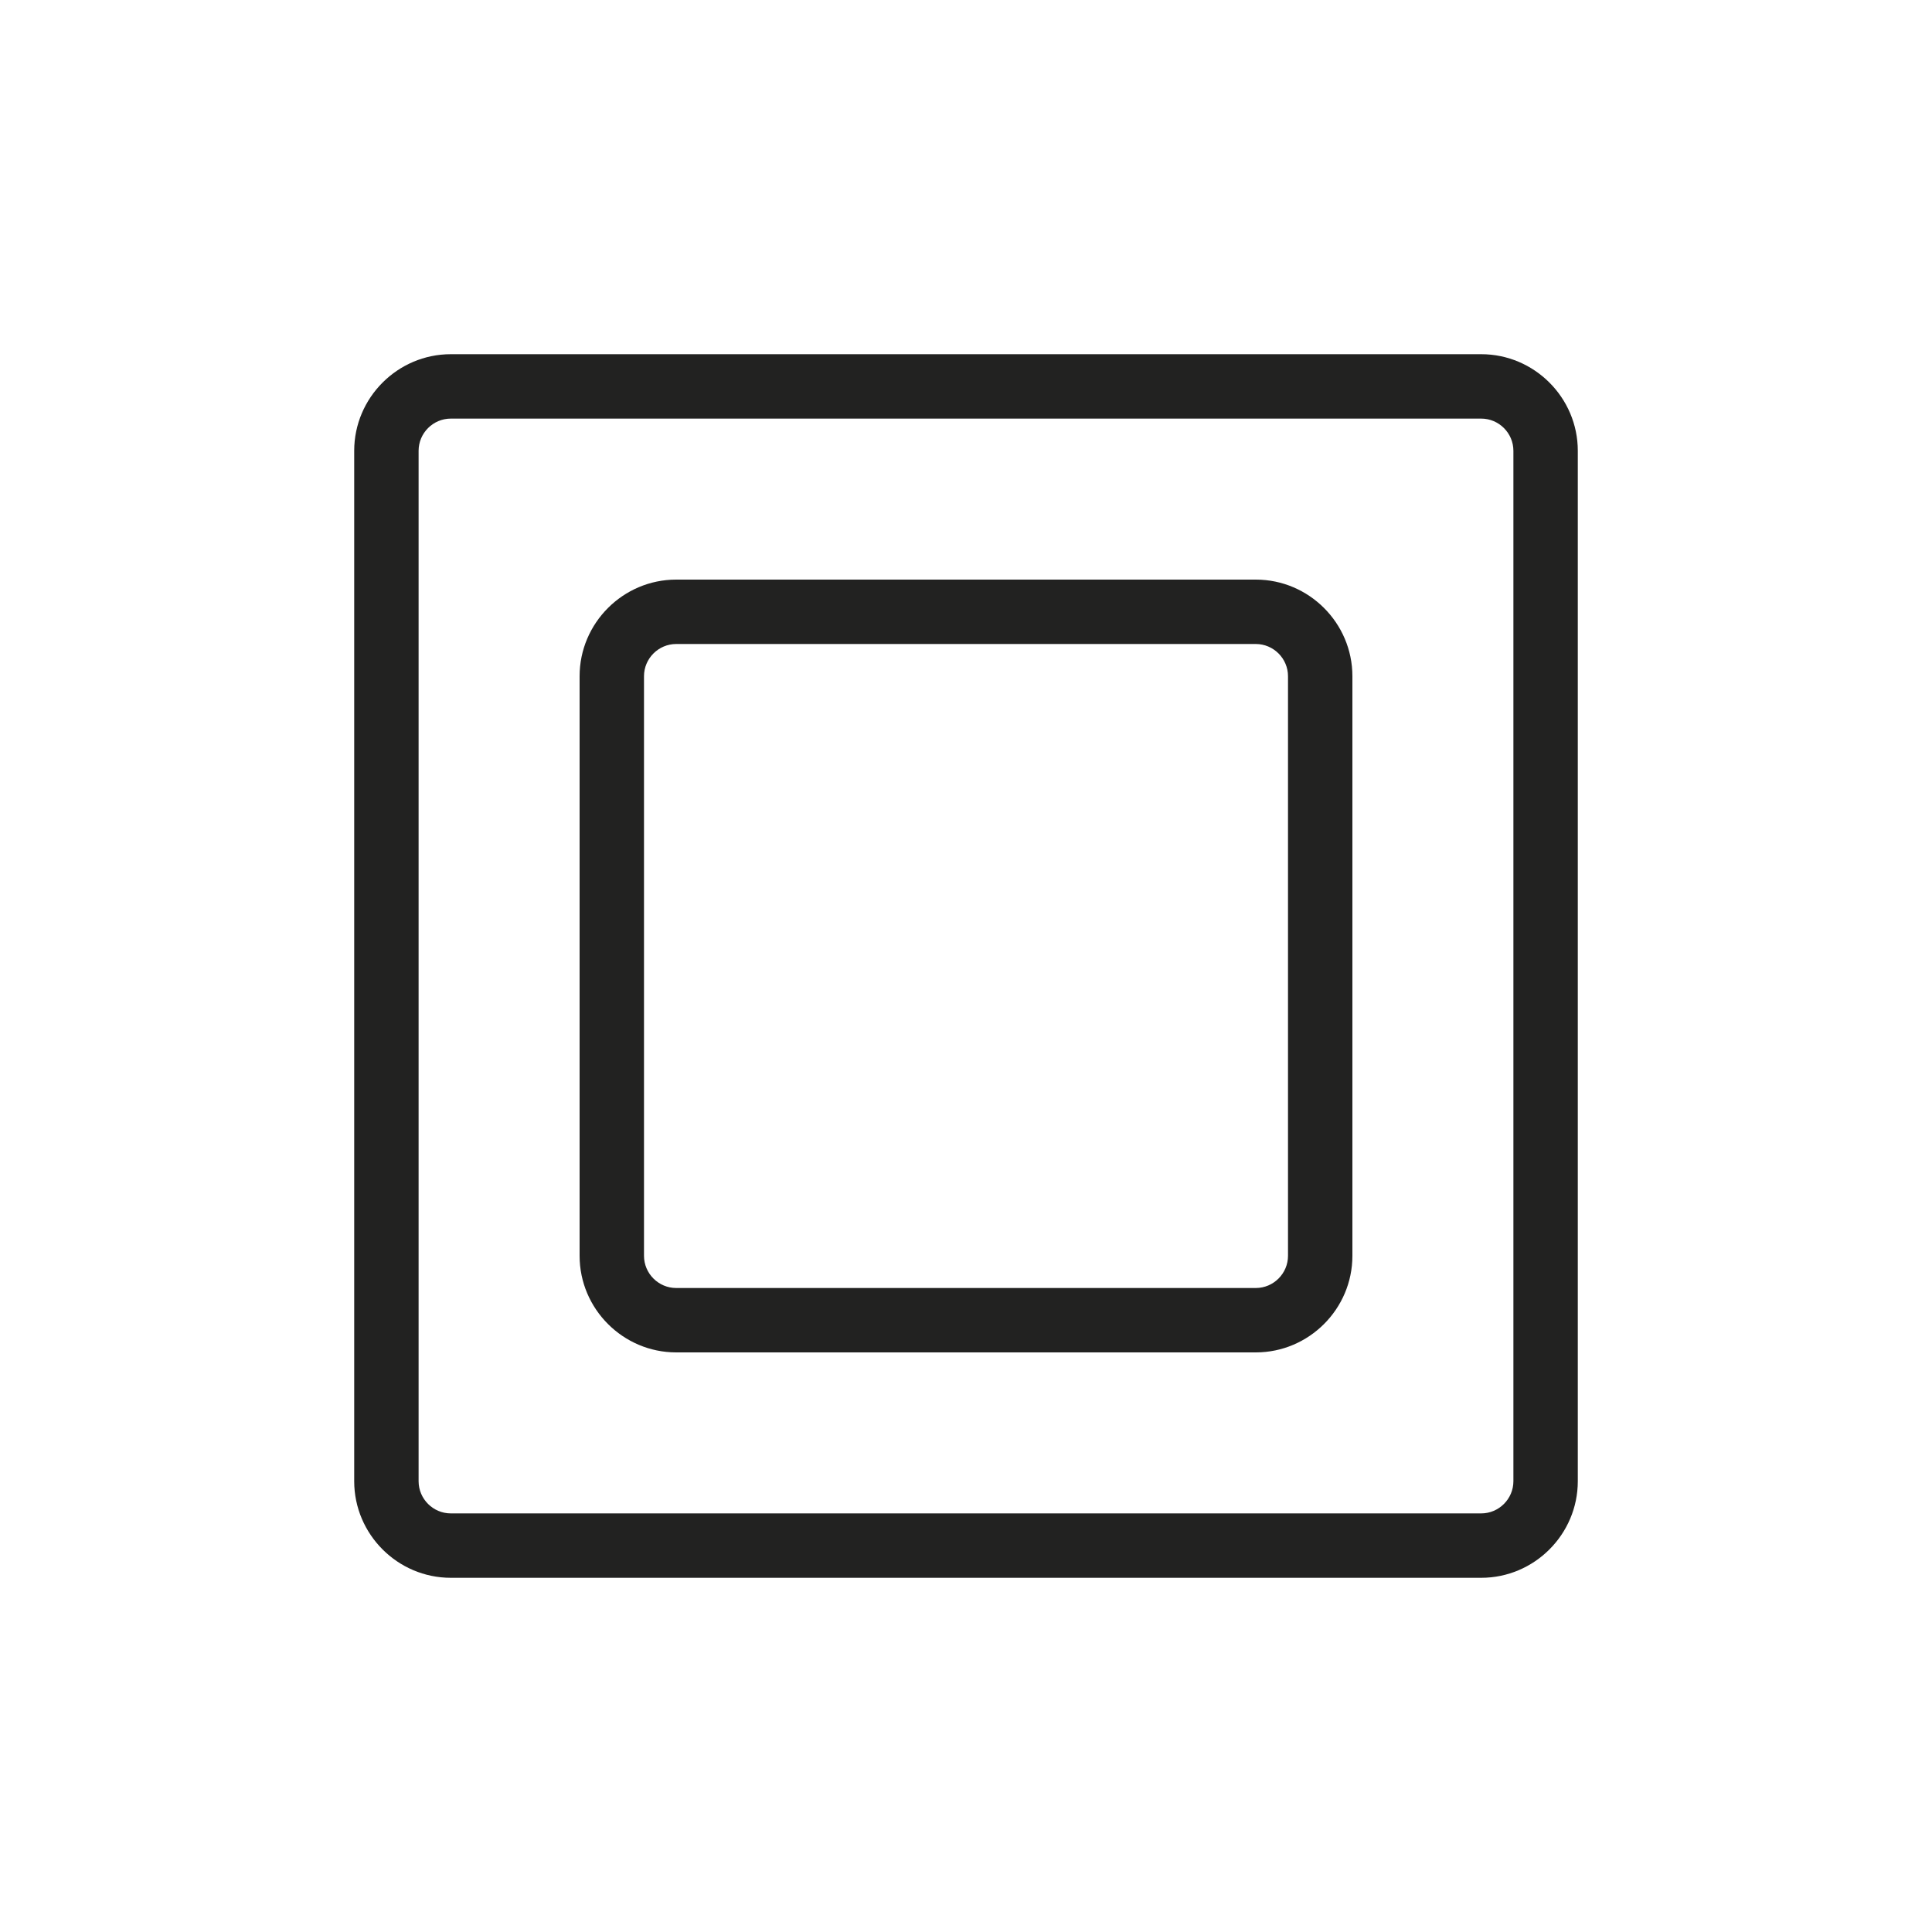
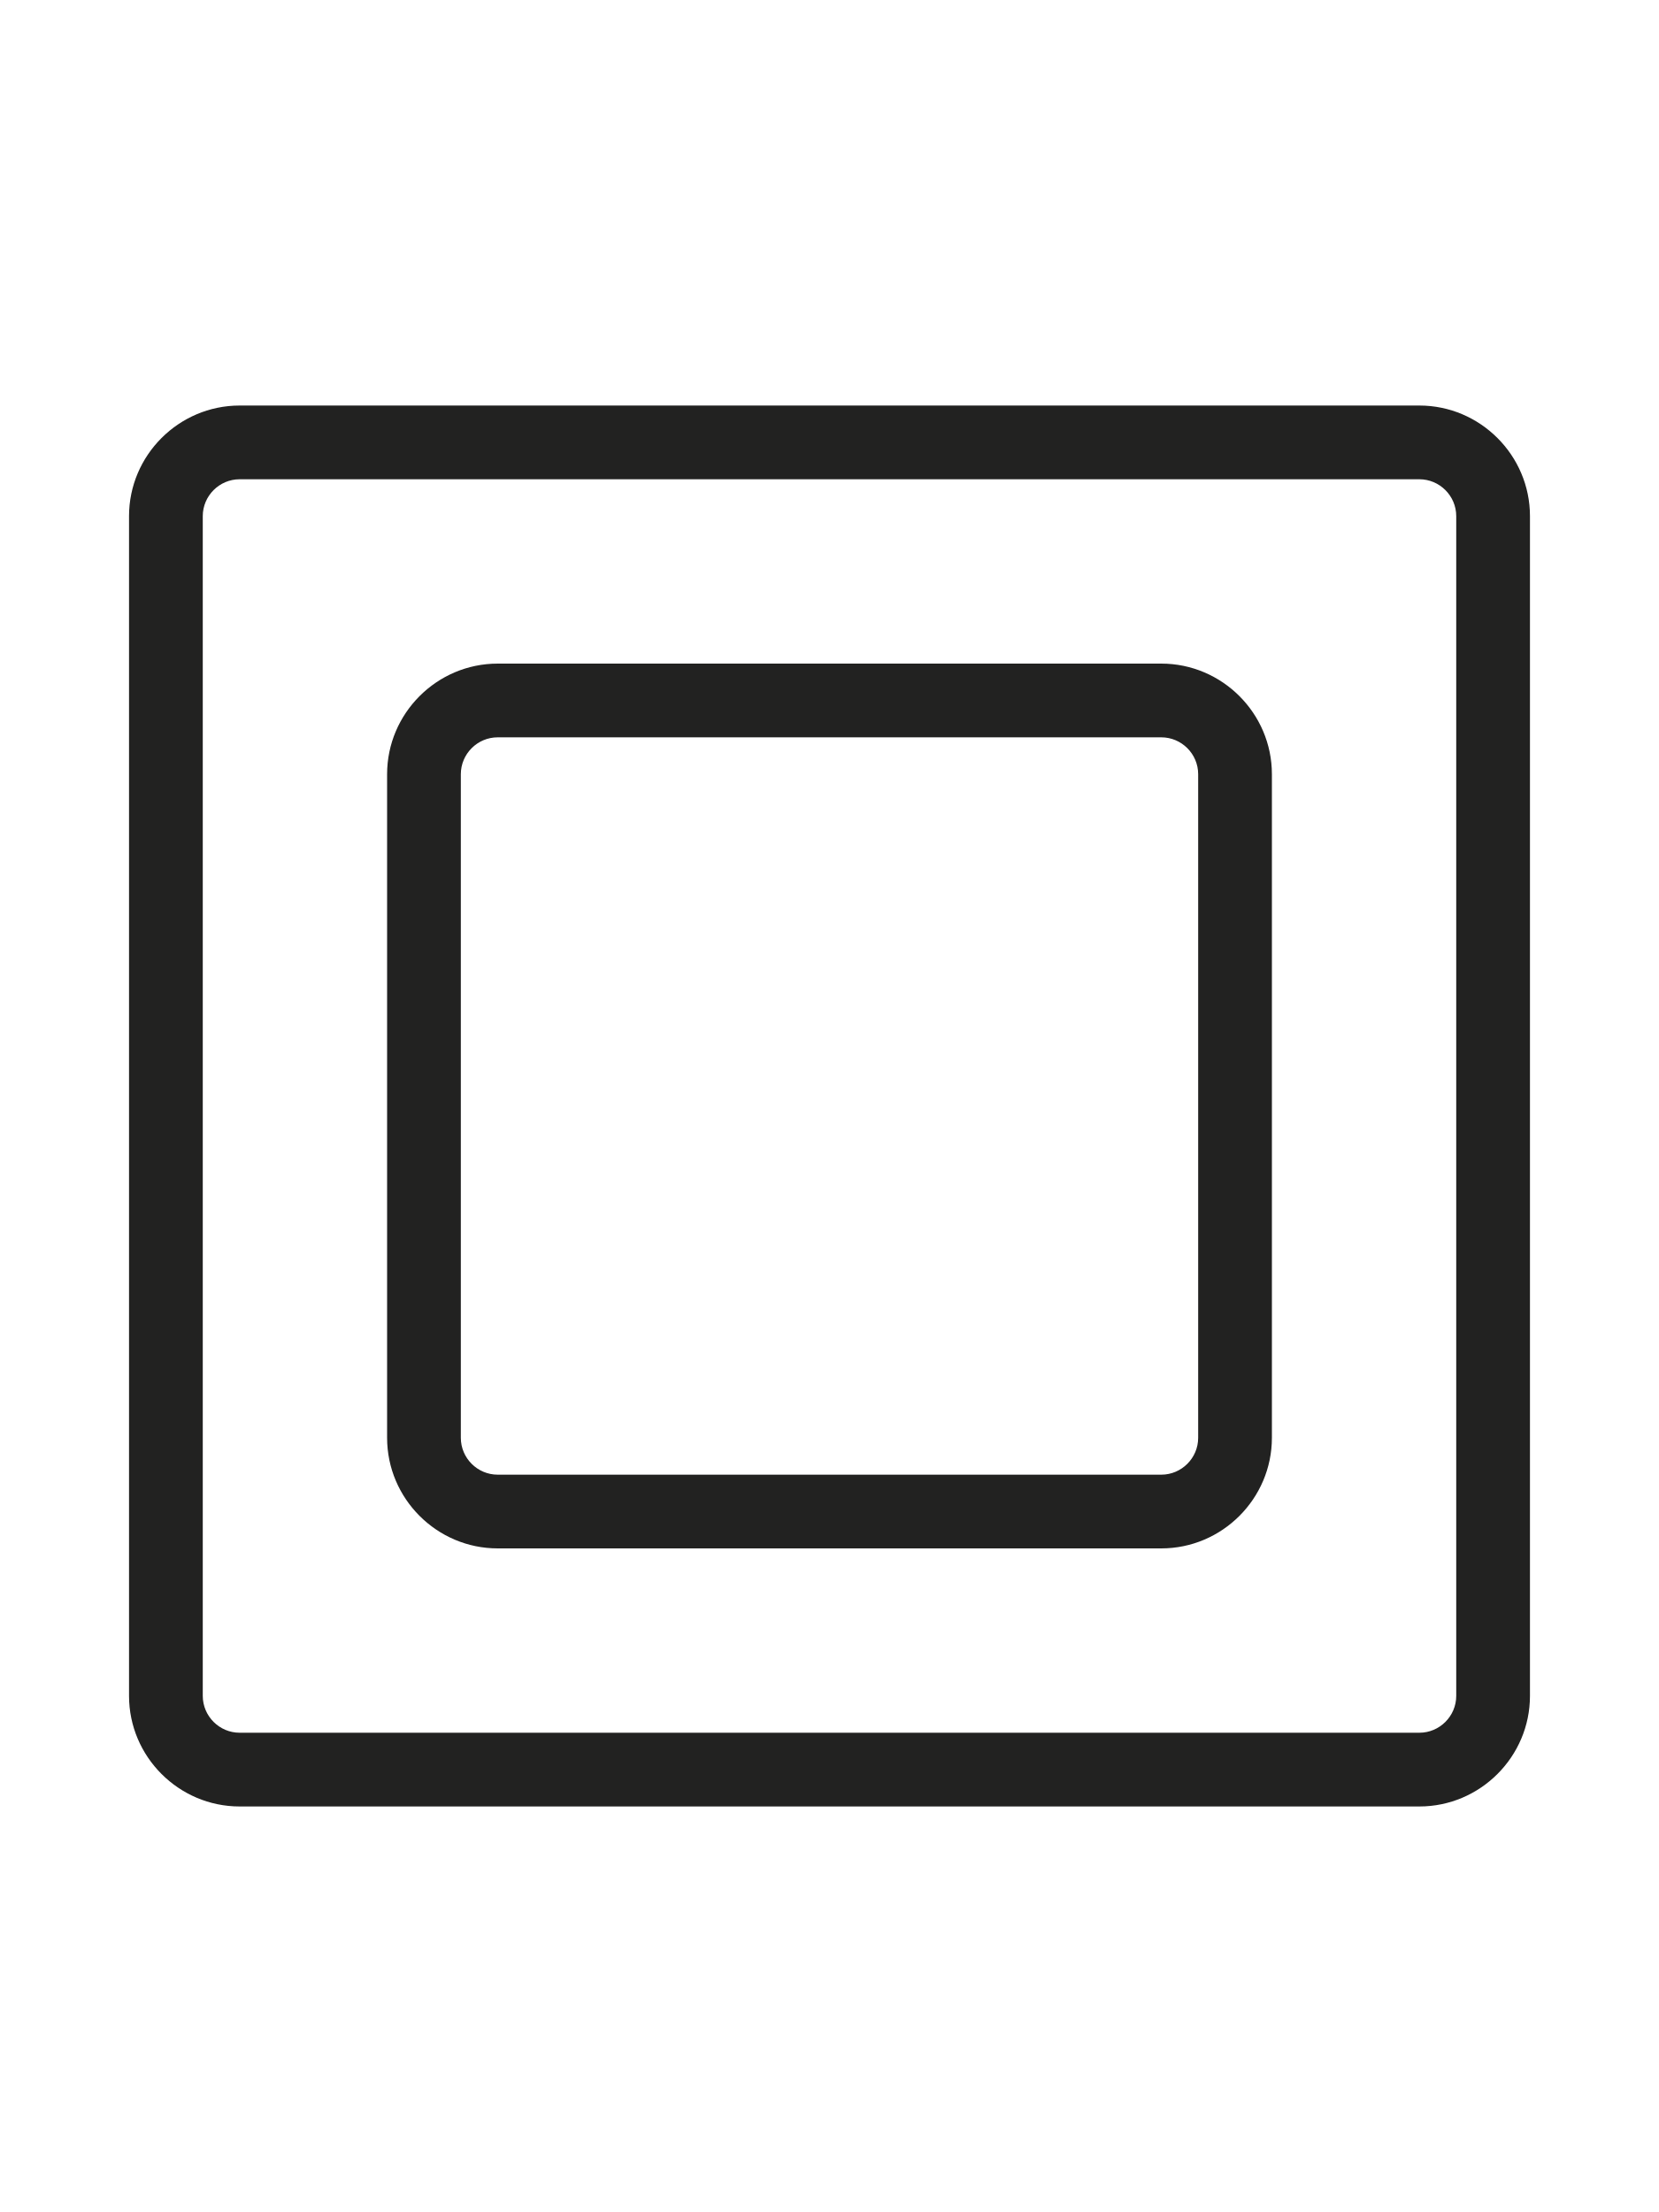
- <svg xmlns="http://www.w3.org/2000/svg" version="1.1" id="Capa_1" x="0px" y="0px" viewBox="0 0 480 480" style="enable-background:new 0 0 480 480;" xml:space="preserve">
-   <style type="text/css">
- 	.st0{fill:#222221;}
- </style>
-   <g>
-     <path class="st0" d="M368,392H112c-13.2,0-24-10.8-24-24V112c0-13.2,10.8-24,24-24h256c13.2,0,24,10.8,24,24v256   C392,381.2,381.2,392,368,392z M112,104c-4.4,0-8,3.6-8,8v256c0,4.4,3.6,8,8,8h256c4.4,0,8-3.6,8-8V112c0-4.4-3.6-8-8-8H112z" />
-     <path class="st0" d="M312,336H168c-13.2,0-24-10.8-24-24V168c0-13.2,10.8-24,24-24h144c13.2,0,24,10.8,24,24v144   C336,325.2,325.2,336,312,336z M168,160c-4.4,0-8,3.6-8,8v144c0,4.4,3.6,8,8,8h144c4.4,0,8-3.6,8-8V168c0-4.4-3.6-8-8-8H168z" />
+ <svg xmlns="http://www.w3.org/2000/svg" version="1.1" width="240" height="320" viewBox="0 0 240 320" xml:space="preserve">
+   <defs>
+ </defs>
+   <g transform="matrix(0.6666667 0 0 0.6666667 120 160)" id="T2uWpK2NdhNWBRYDrCEQX">
+     <g style="">
+       <g transform="matrix(1 0 0 1 0 0)" id="SZUjARZQg6rOdYTEaJCFT">
+         <path style="stroke: none; stroke-width: 1; stroke-dasharray: none; stroke-linecap: butt; stroke-dashoffset: 0; stroke-linejoin: miter; stroke-miterlimit: 4; fill: rgb(34,34,33); fill-rule: nonzero; opacity: 1;" transform=" translate(-240, -240)" d="M 368 392 L 112 392 C 98.8 392 88 381.2 88 368 L 88 112 C 88 98.8 98.8 88 112 88 L 368 88 C 381.2 88 392 98.8 392 112 L 392 368 C 392 381.2 381.2 392 368 392 z M 112 104 C 107.6 104 104 107.6 104 112 L 104 368 C 104 372.4 107.6 376 112 376 L 368 376 C 372.4 376 376 372.4 376 368 L 376 112 C 376 107.6 372.4 104 368 104 L 112 104 z" stroke-linecap="round" />
+       </g>
+       <g transform="matrix(1 0 0 1 0 0)" id="An2ckg4nTUKz3qNhV_stY">
+         <path style="stroke: none; stroke-width: 1; stroke-dasharray: none; stroke-linecap: butt; stroke-dashoffset: 0; stroke-linejoin: miter; stroke-miterlimit: 4; fill: rgb(34,34,33); fill-rule: nonzero; opacity: 1;" transform=" translate(-240, -240)" d="M 312 336 L 168 336 C 154.8 336 144 325.2 144 312 L 144 168 C 144 154.8 154.8 144 168 144 L 312 144 C 325.2 144 336 154.8 336 168 L 336 312 C 336 325.2 325.2 336 312 336 z M 168 160 C 163.6 160 160 163.6 160 168 L 160 312 C 160 316.4 163.6 320 168 320 L 312 320 C 316.4 320 320 316.4 320 312 L 320 168 C 320 163.6 316.4 160 312 160 L 168 160 z" stroke-linecap="round" />
+       </g>
+     </g>
  </g>
</svg>
